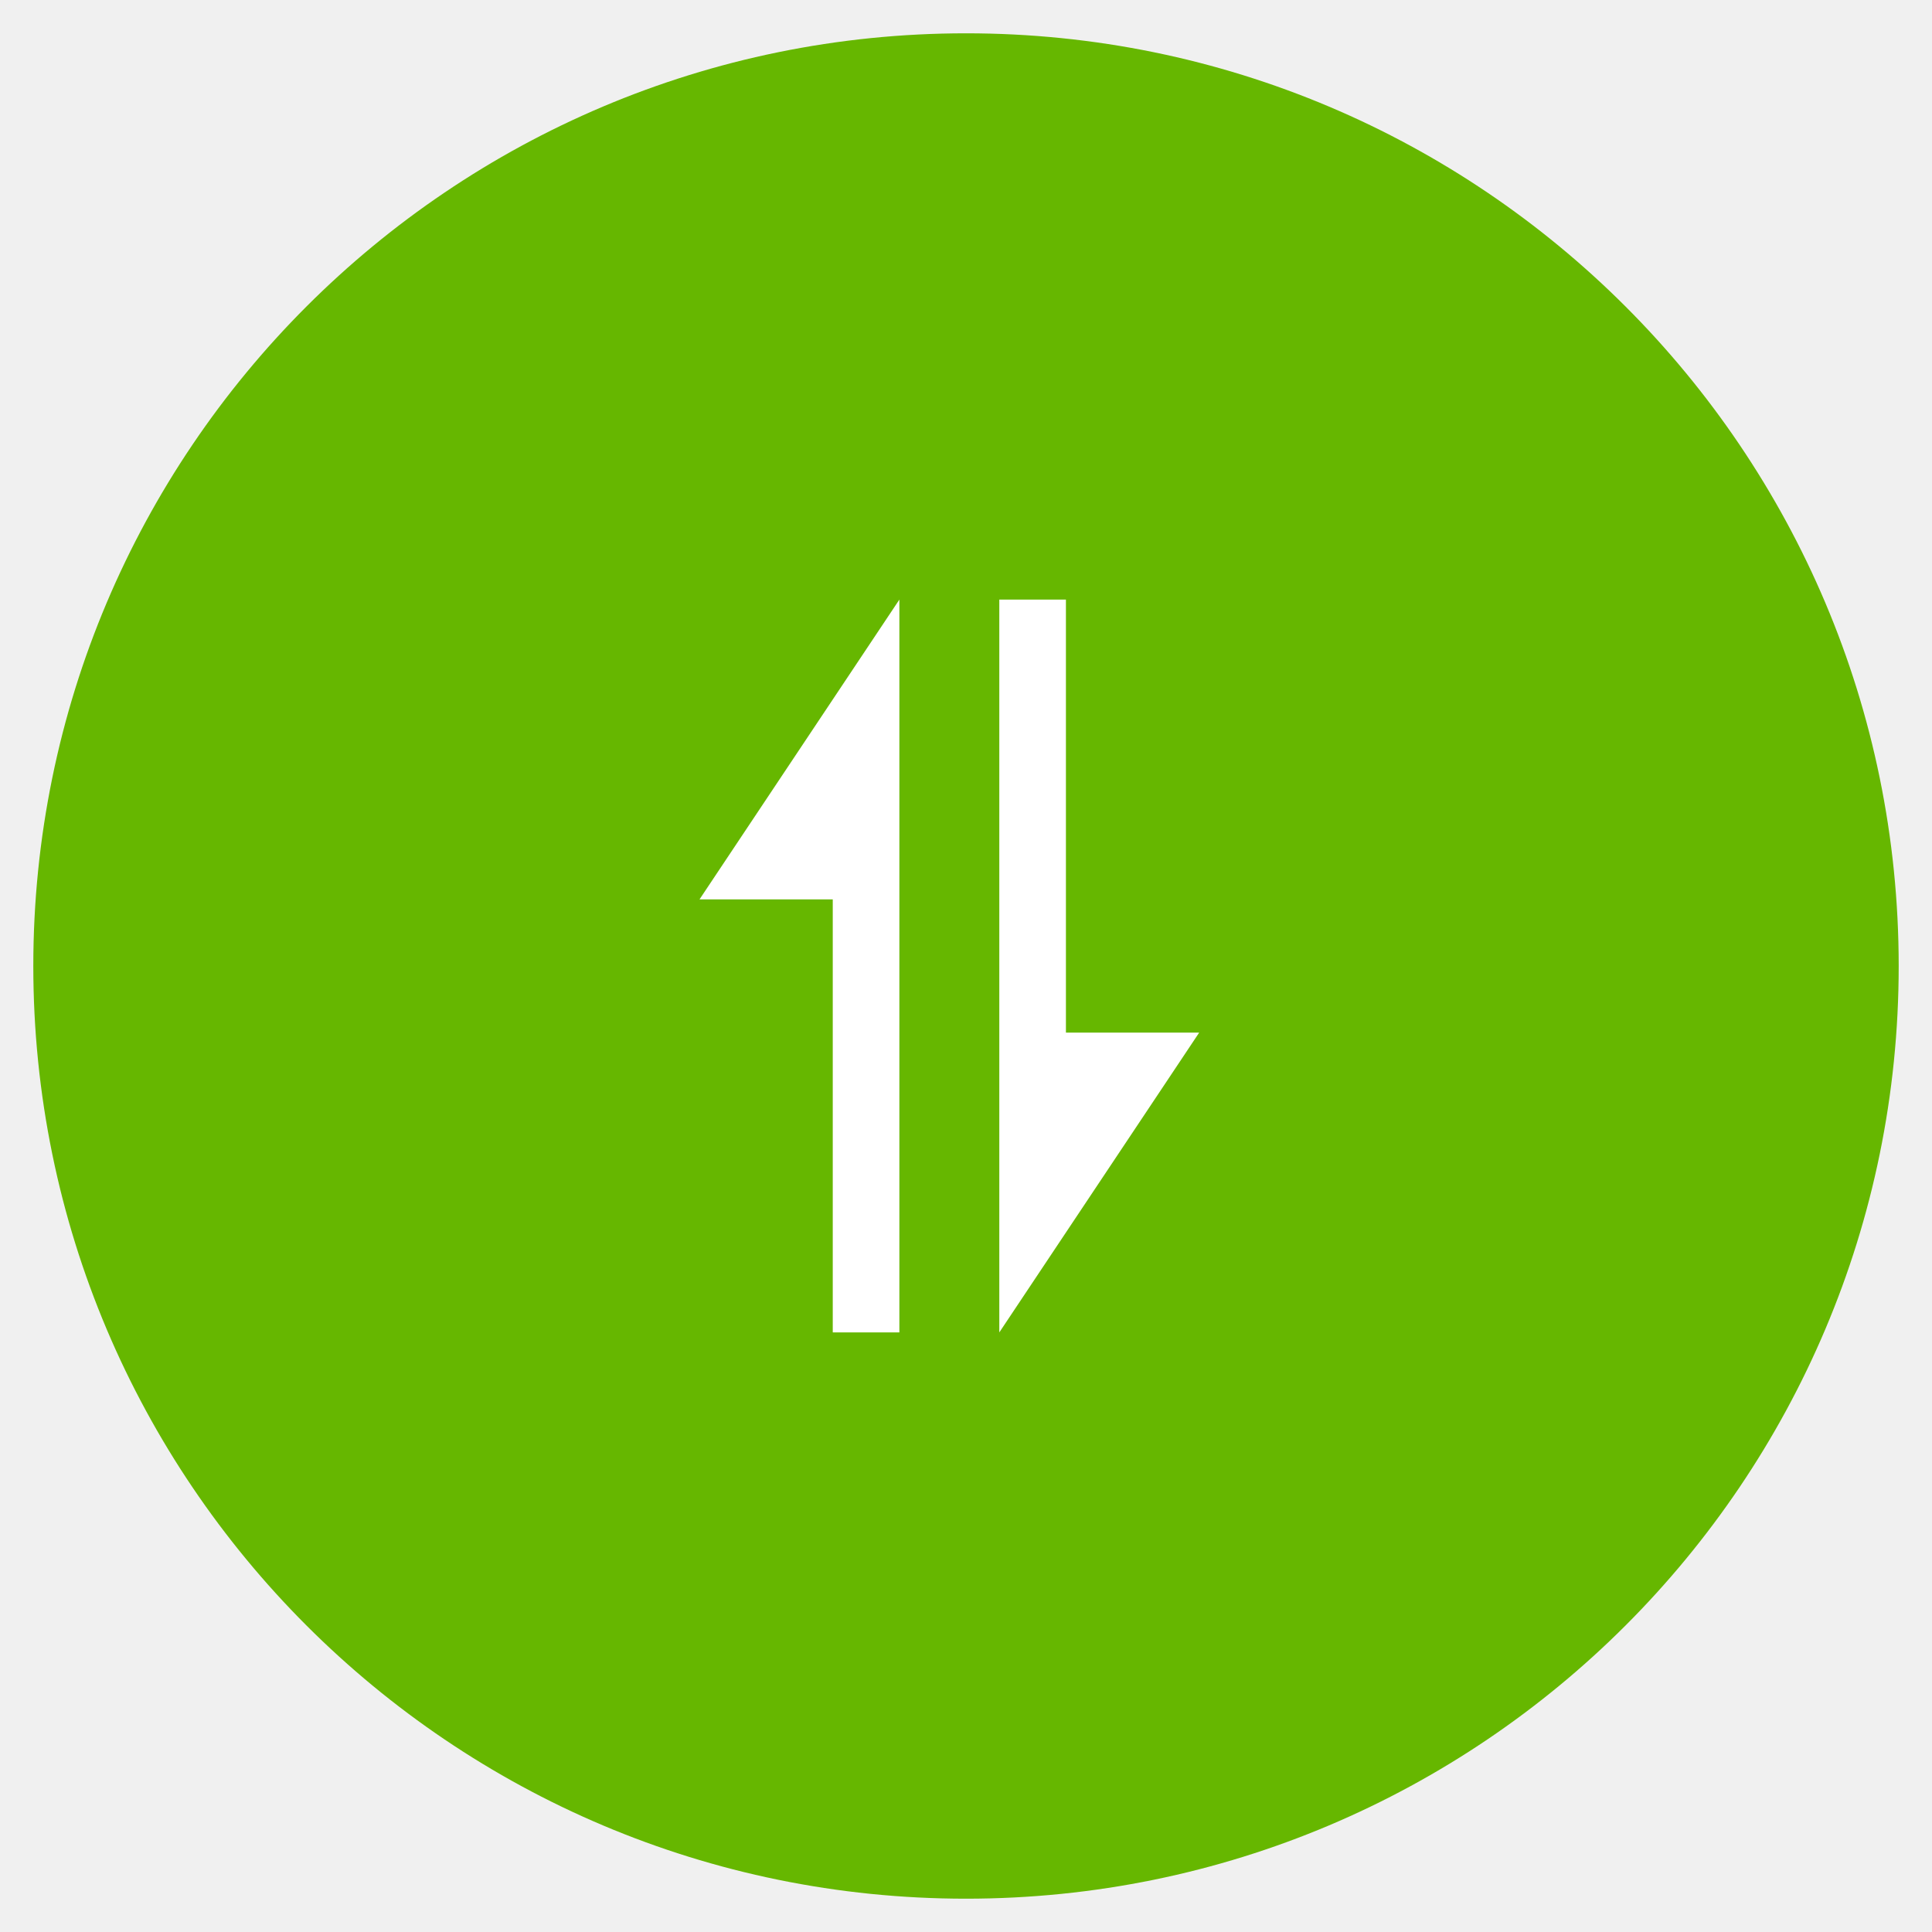
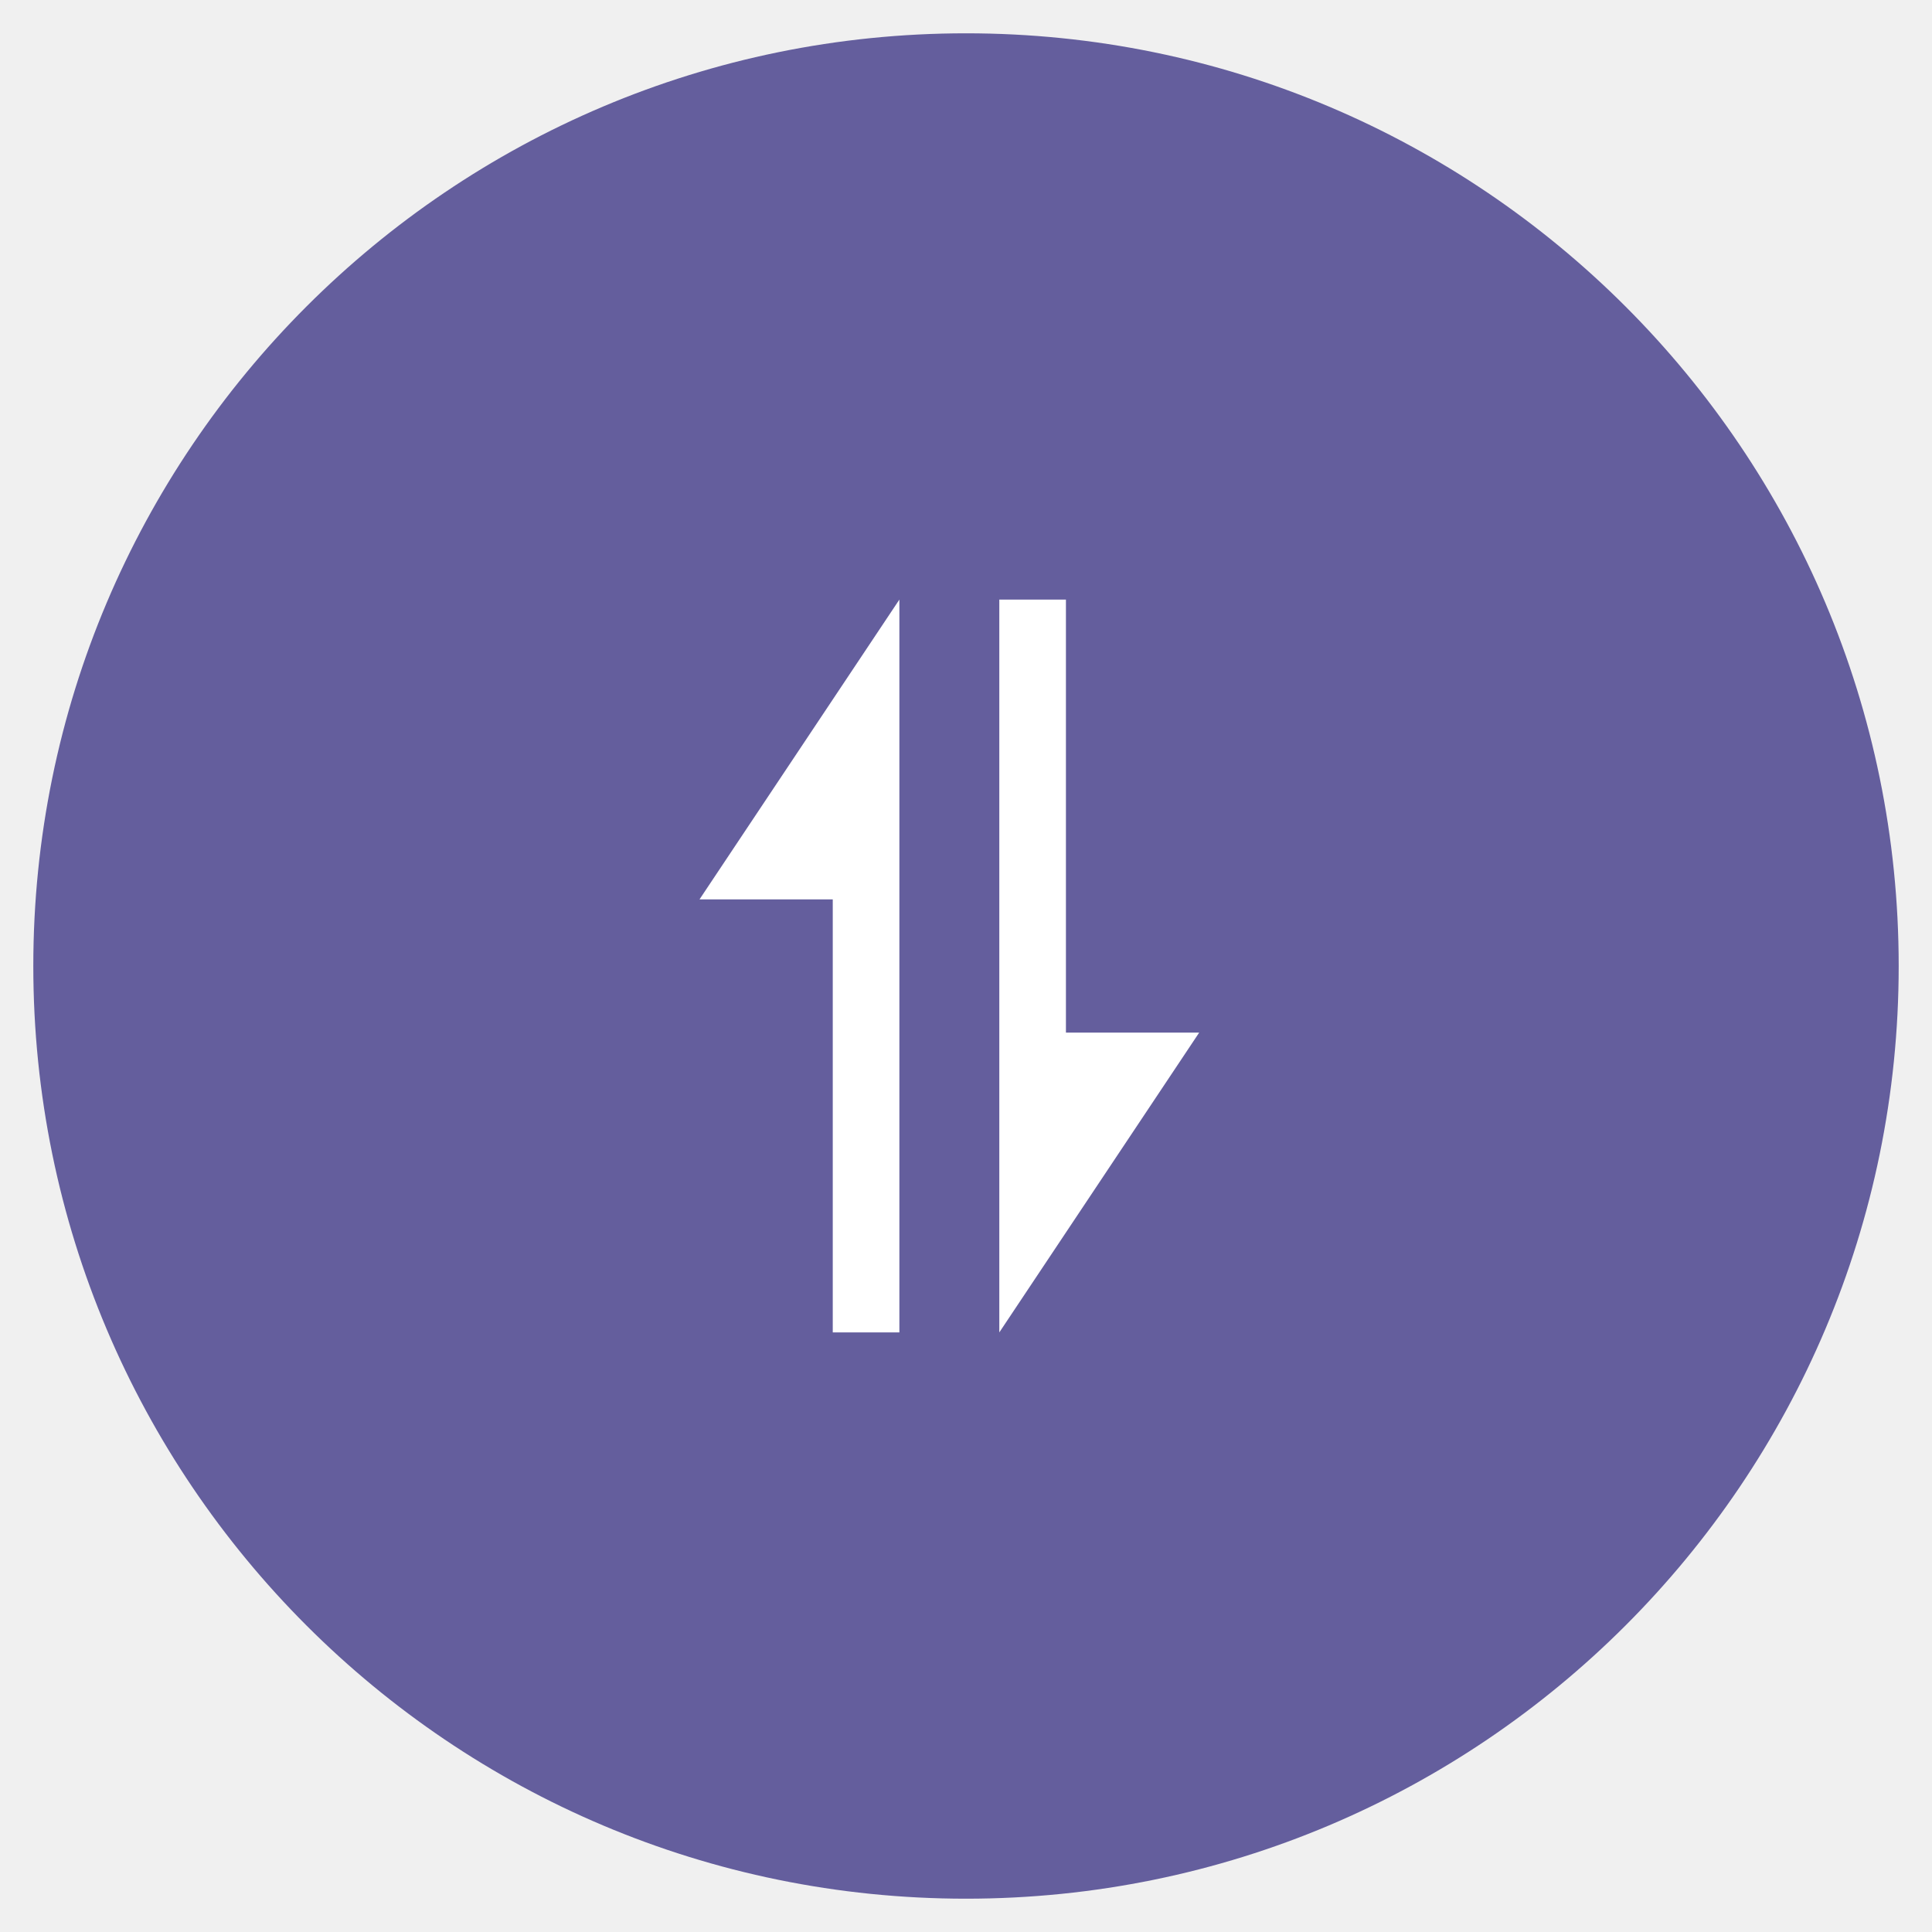
<svg xmlns="http://www.w3.org/2000/svg" width="58" height="58" viewBox="0 0 58 58" fill="none">
-   <circle cx="29" cy="29" r="28" fill="#66B700" />
+   <circle cx="29" cy="29" r="28" fill="#645E9D" />
  <path fill-rule="evenodd" clip-rule="evenodd" d="M27 27L27 18L21 27H25V40H27V27H27Z" fill="white" />
  <path fill-rule="evenodd" clip-rule="evenodd" d="M30 39.503L30 40L36 31L32 31L32 18L30 18L30 31L30 31L30 39.503Z" fill="white" />
</svg>
